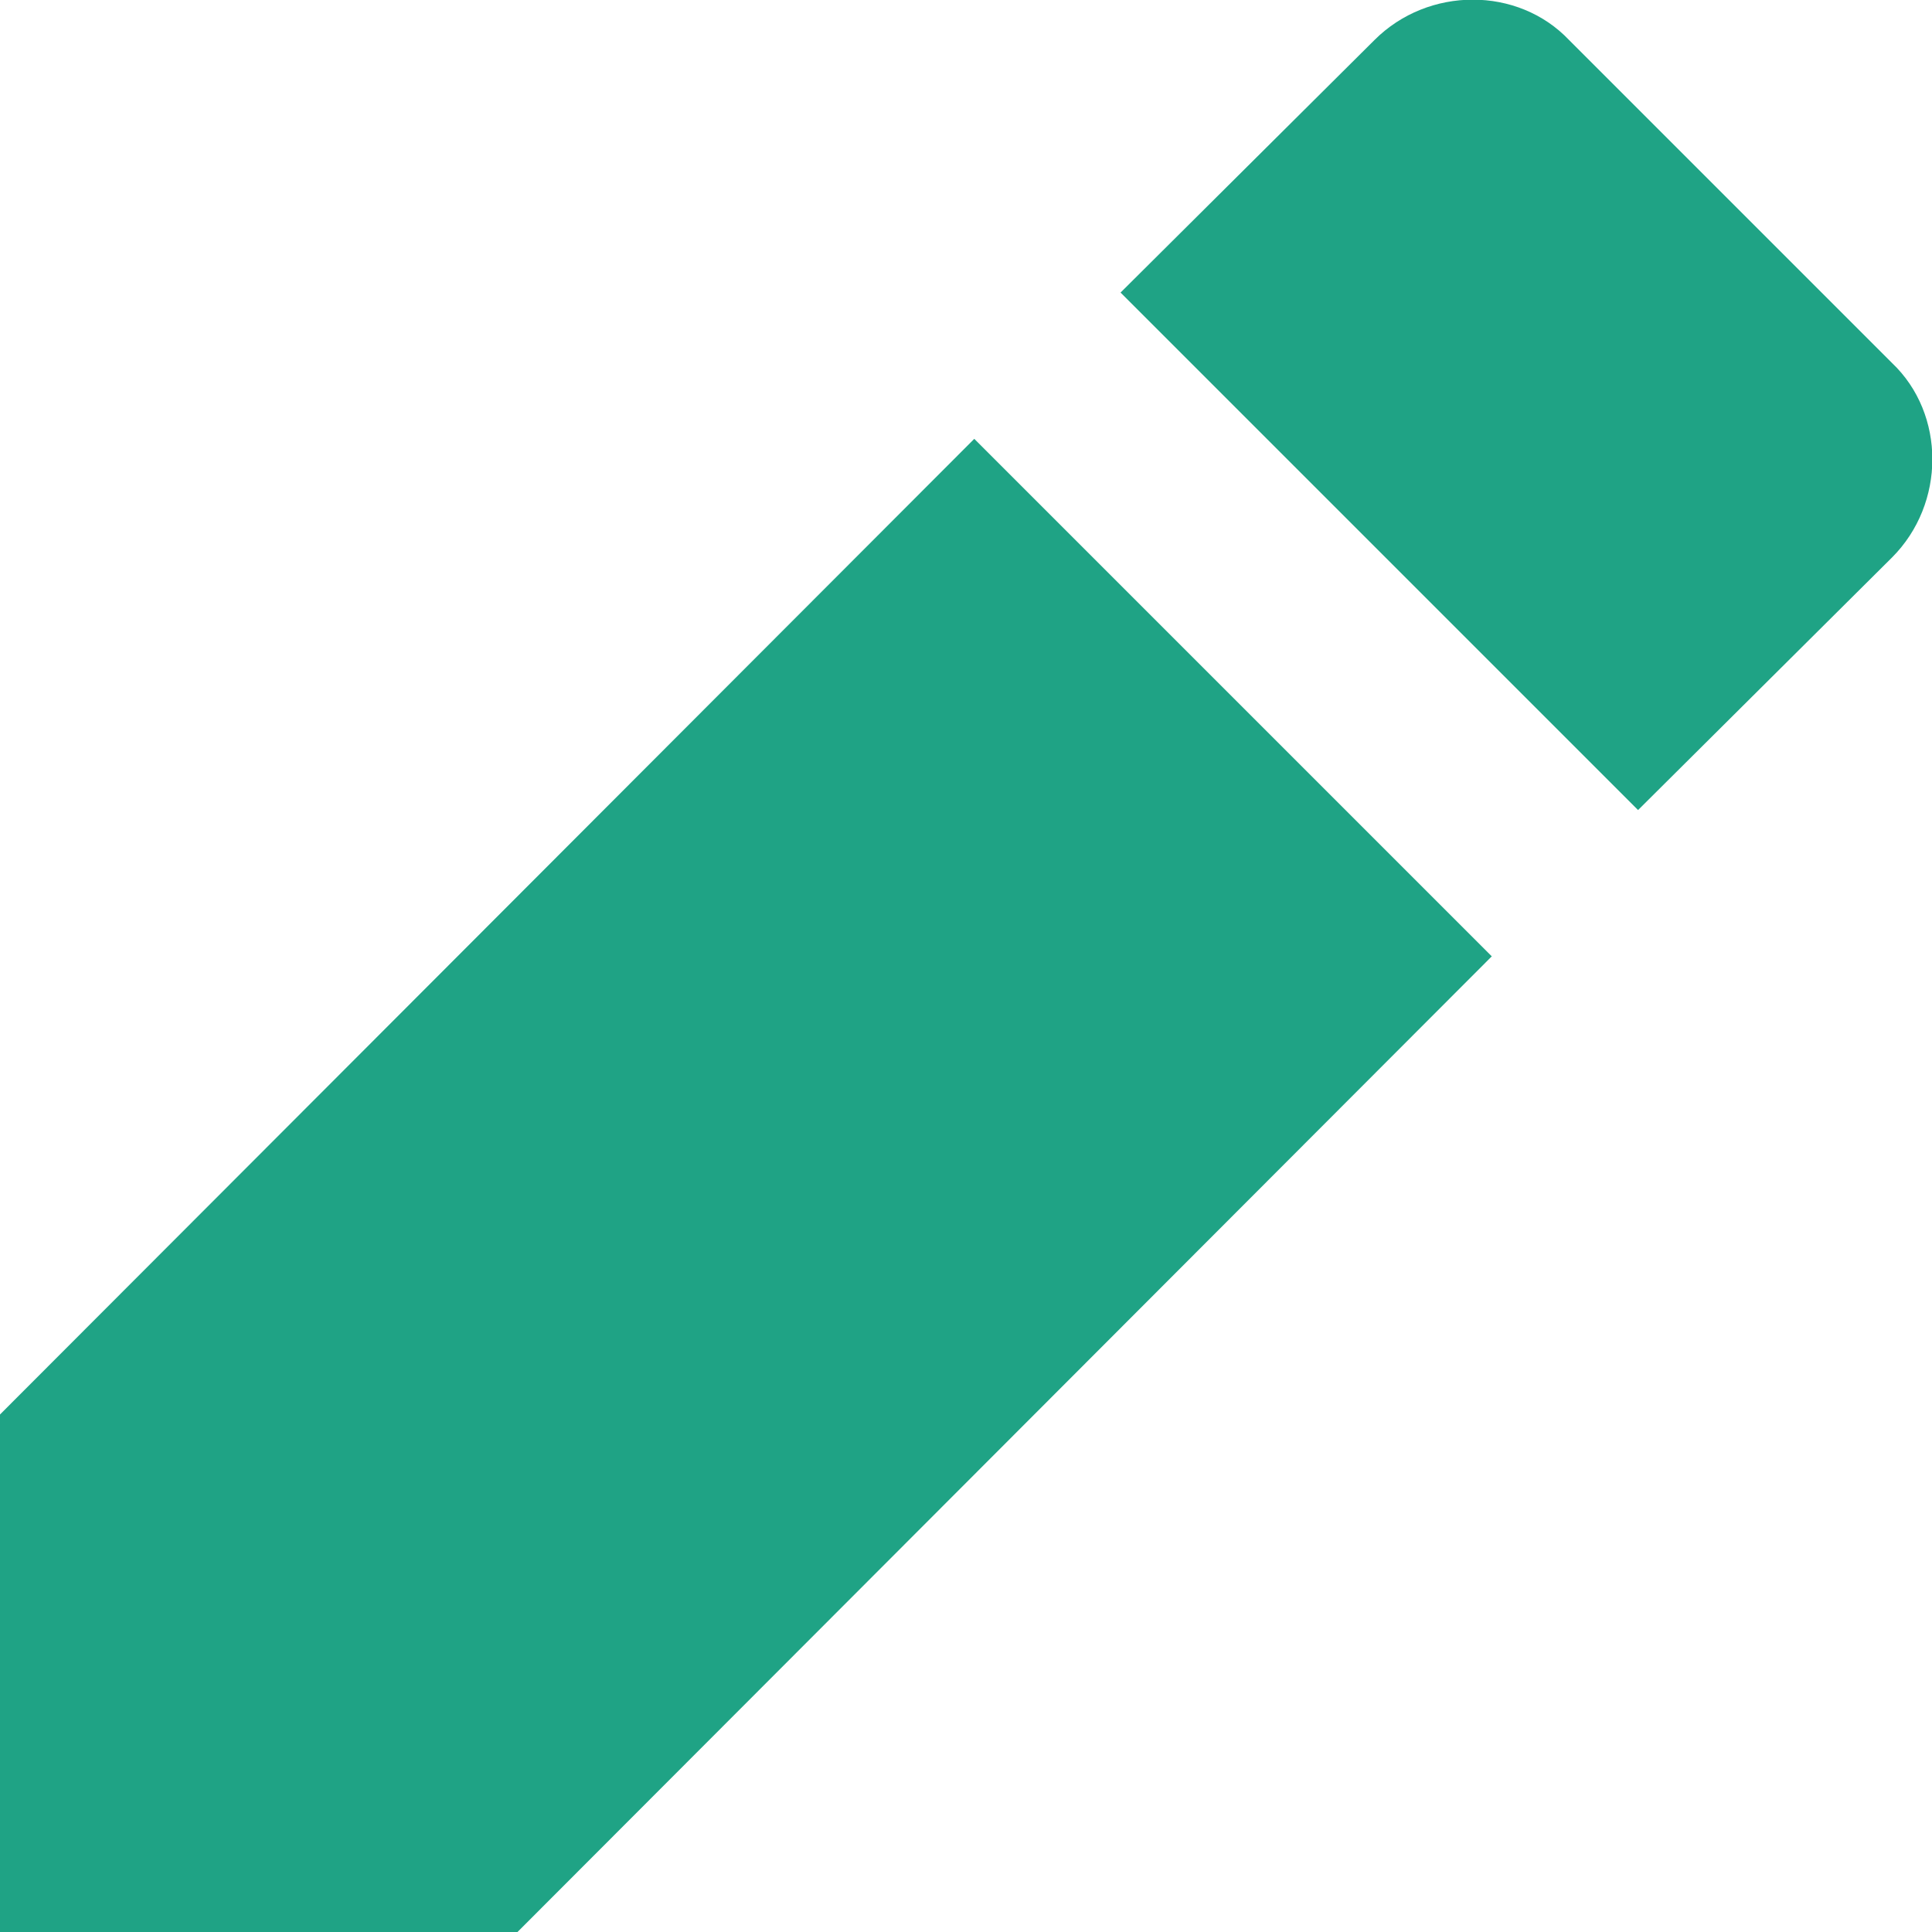
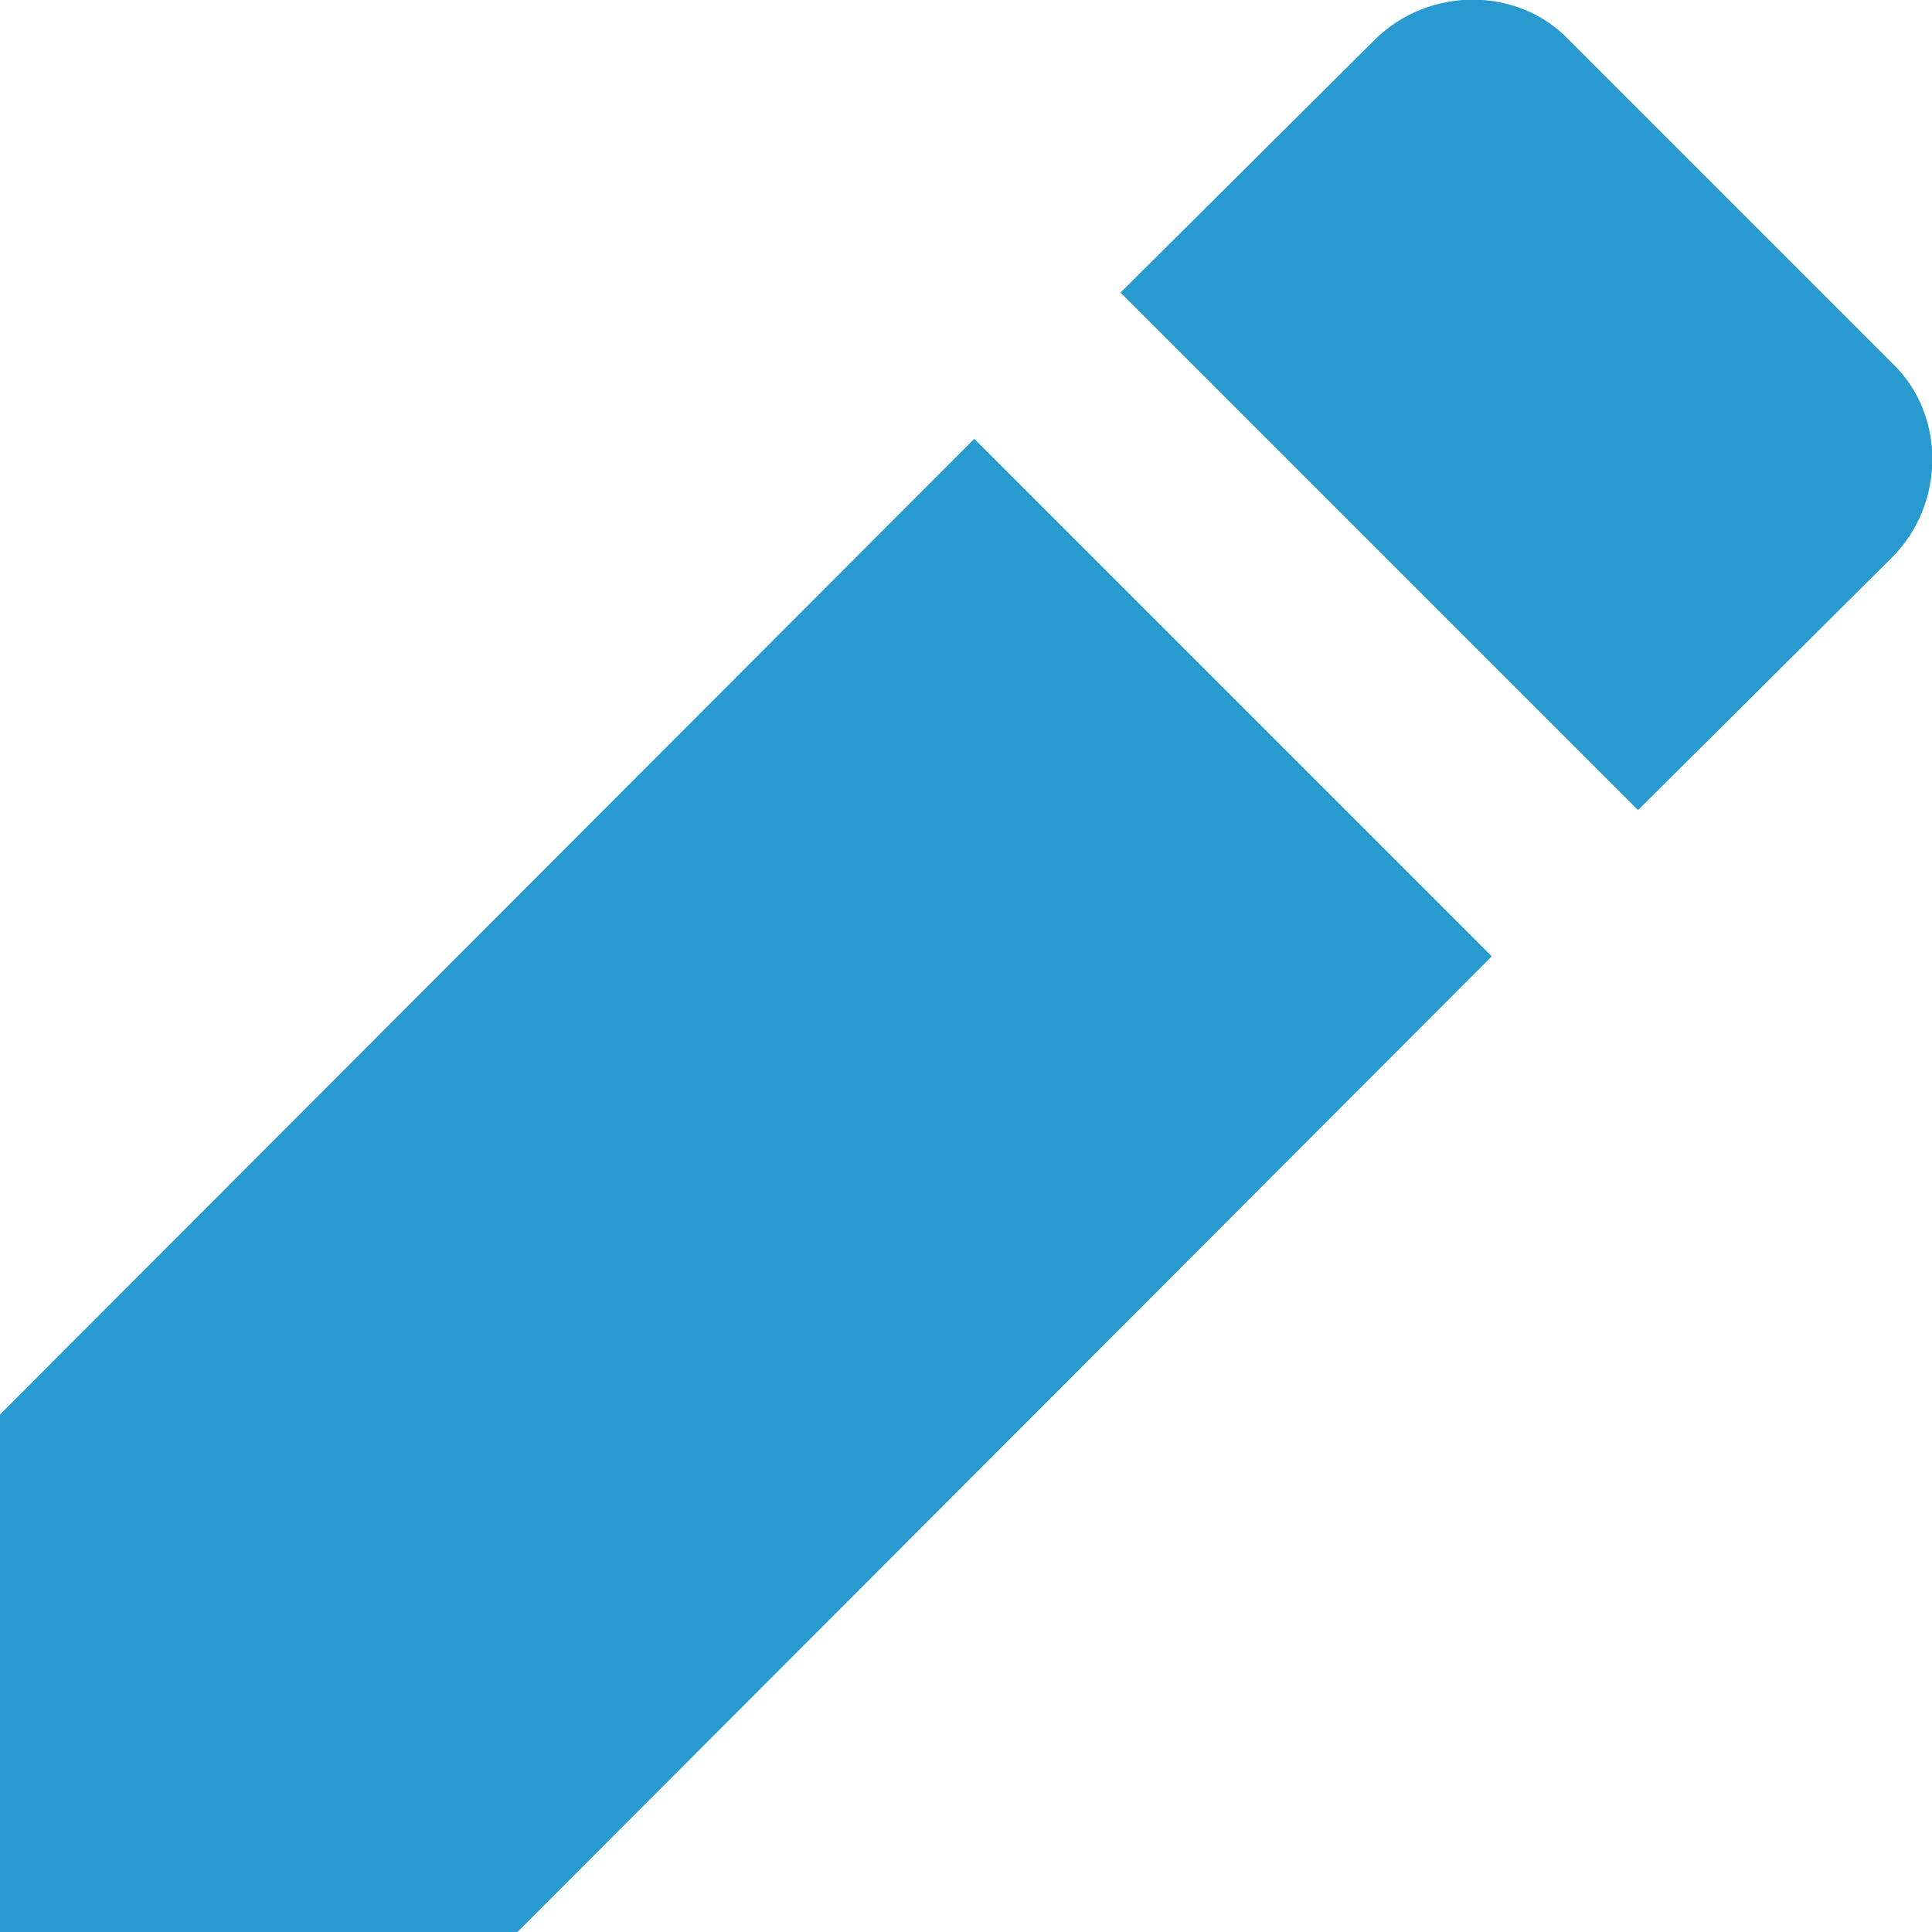
<svg xmlns="http://www.w3.org/2000/svg" width="14" height="14" version="1.1" viewBox="0 0 14 14">
  <g fill="none" fill-rule="evenodd">
-     <g fill="#1FA385" fill-rule="nonzero">
+     <g fill="#289AD0" fill-rule="nonzero">
      <g>
        <path d="m13.71 5.04c0.39-0.39 0.39-1.04 0-1.41l-2.34-2.34c-0.37-0.39-1.02-0.39-1.41 0l-1.84 1.83 3.75 3.75 1.84-1.83zm-13.71 6.21v3.75h3.75l7.06-7.07-3.75-3.75-7.06 7.07z" transform="translate(-1295 -187) translate(1295 186)" />
      </g>
    </g>
  </g>
</svg>
